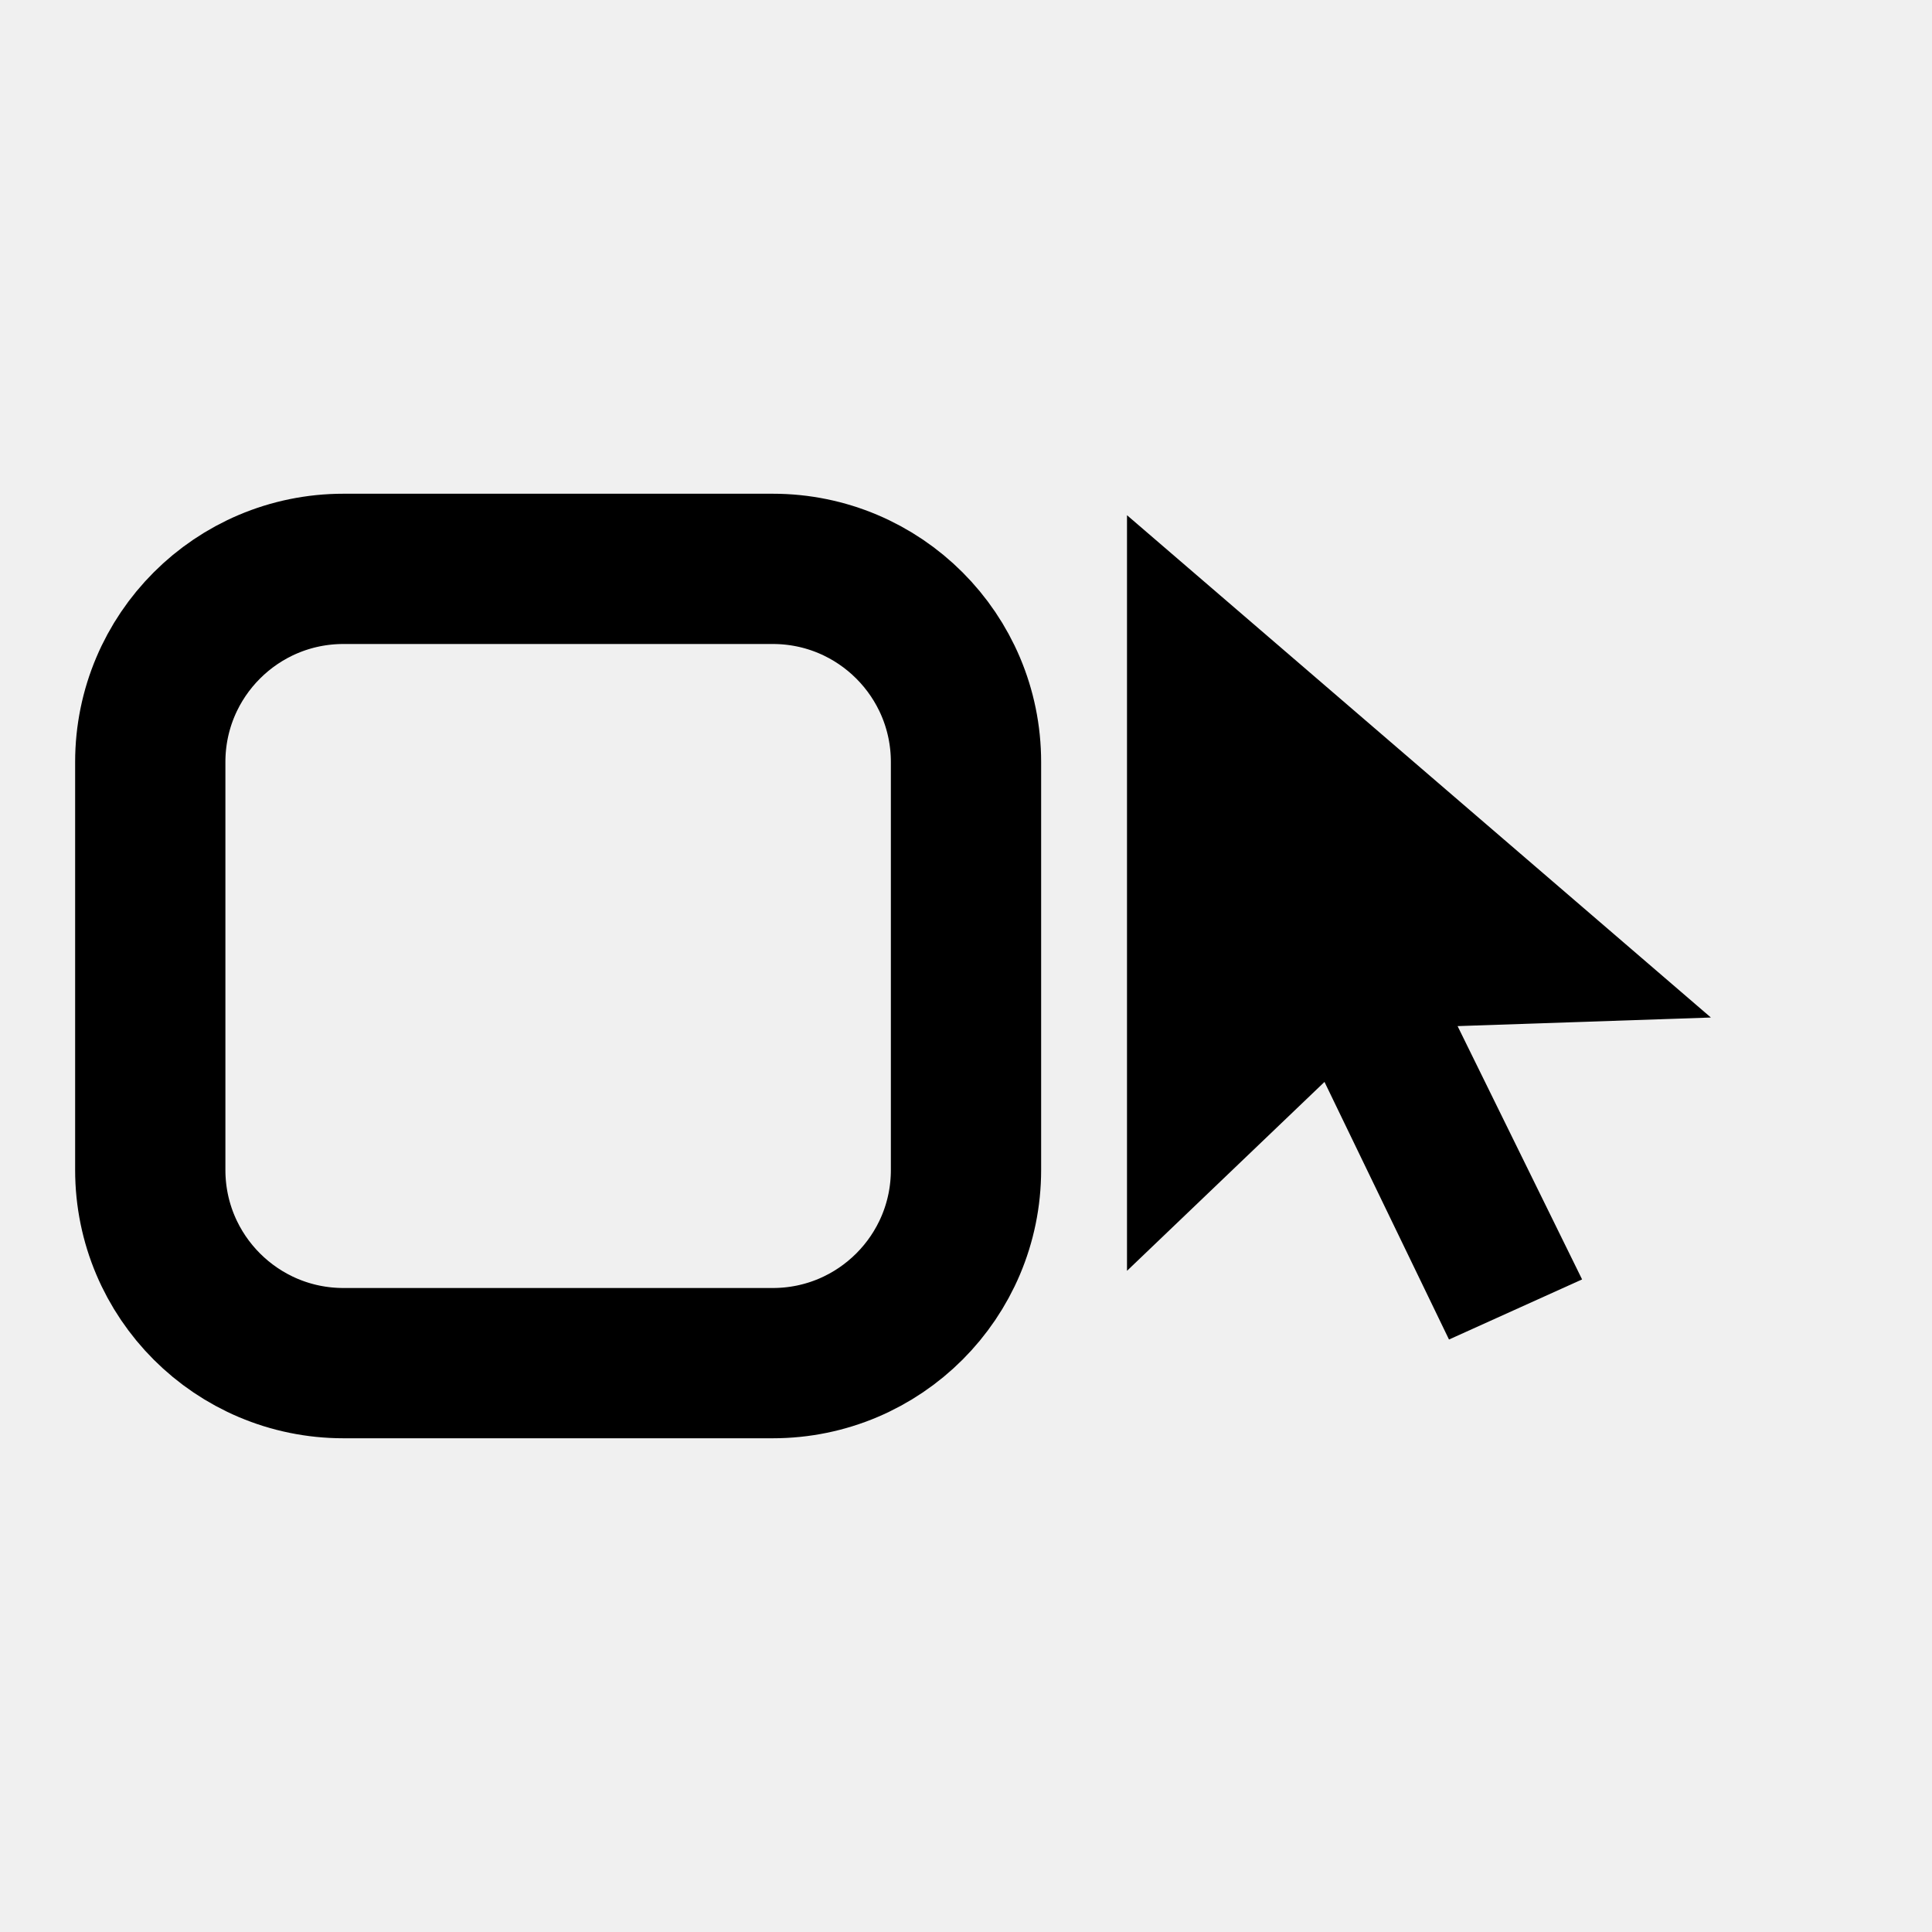
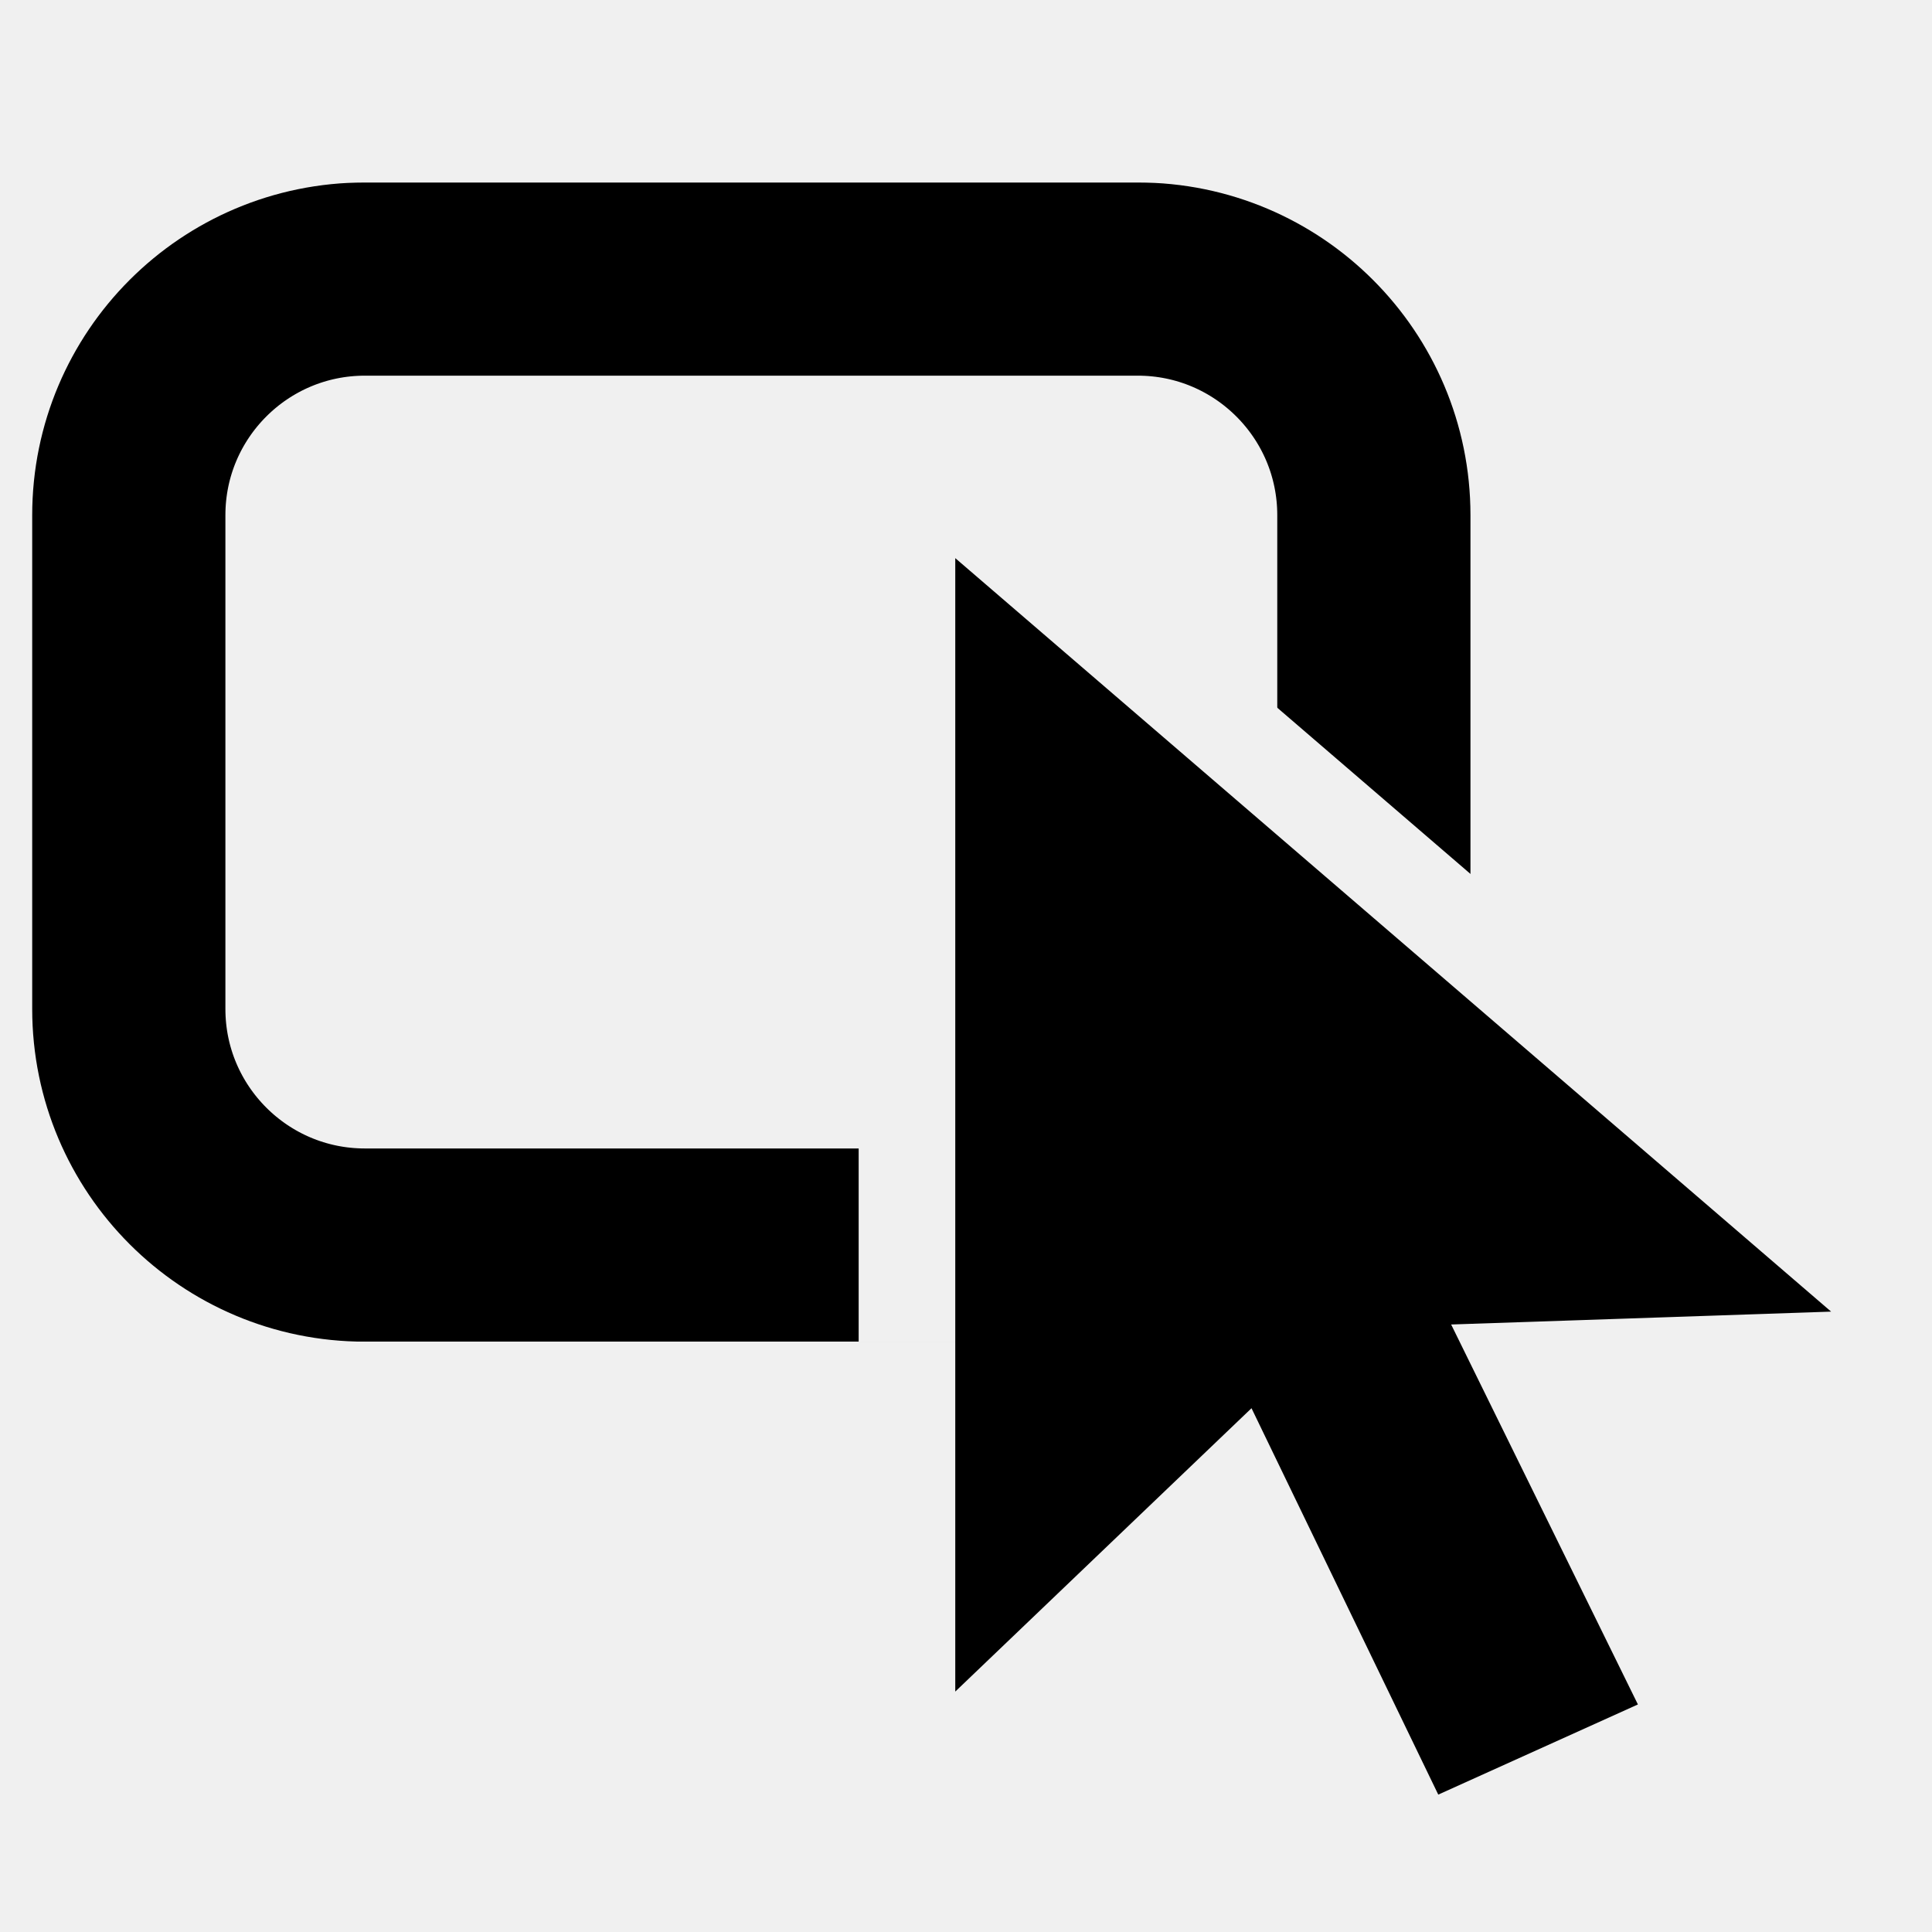
<svg xmlns="http://www.w3.org/2000/svg" viewBox="0 0 18 18" width="18" height="18" role="img" aria-label="Pad to native cursor menu bar template">
-   <rect x="1.4" y="5.3" width="7.6" height="7.4" rx="1.8" fill="none" stroke="#000000" stroke-width="1.4" />
-   <path transform="translate(10.5,4.8) scale(0.4)" d="M0 0 L0 17.6 L4.6 13.2 L7.5 19.2 L10.6 17.8 L7.7 11.9 L13.6 11.7 Z" fill="#000000" />
+   <defs>
+     <mask id="pointerGap">
+       <rect width="18" height="18" fill="white" />
+       <path transform="translate(8.9,5.2) scale(0.6)" d="M0 0 L0 17.6 L4.6 13.2 L7.5 19.2 L10.6 17.8 L7.7 11.9 L13.6 11.7 Z" fill="black" stroke="black" stroke-width="3.0" stroke-linejoin="round" />
+     </mask>
+   </defs>
+   <rect x="1.2" y="2.6" width="11.6" height="9.0" rx="2.2" fill="none" stroke="#000000" stroke-width="1.8" mask="url(#pointerGap)" />
+   <path transform="translate(8.9,5.2) scale(0.6)" d="M0 0 L0 17.6 L4.6 13.2 L7.5 19.2 L10.6 17.8 L7.7 11.9 L13.6 11.7 Z" fill="#000000" />
</svg>
